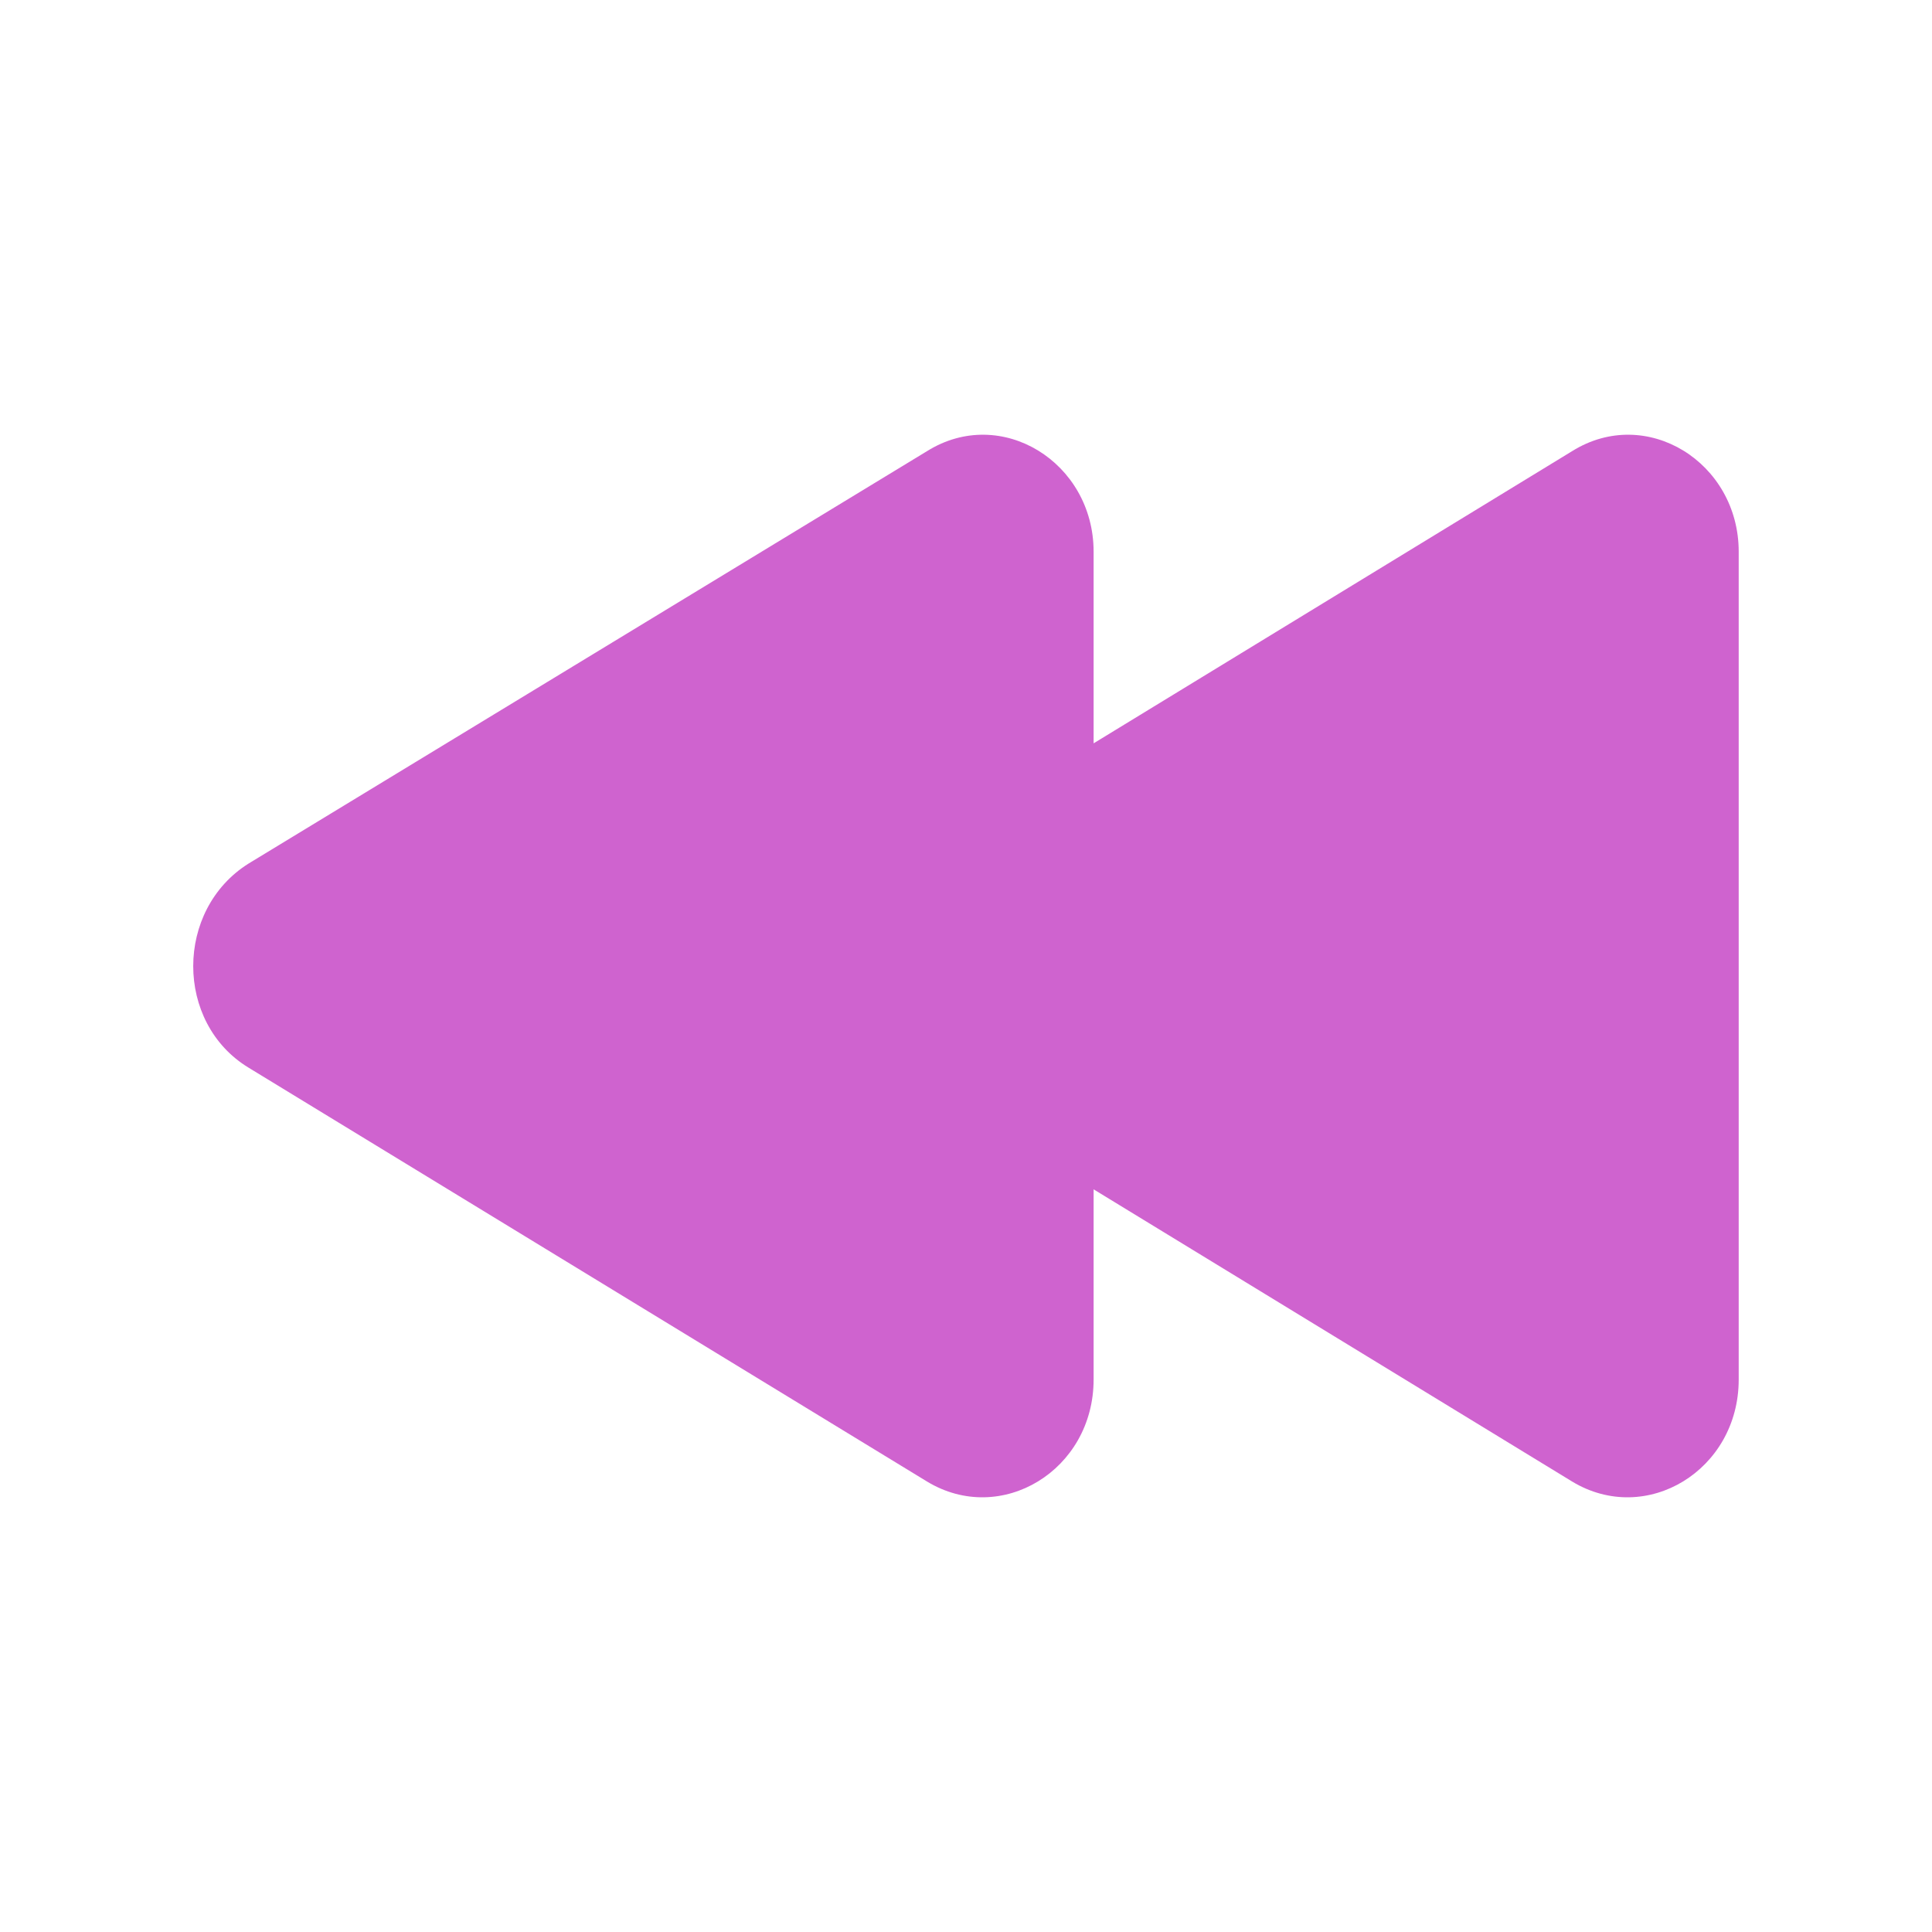
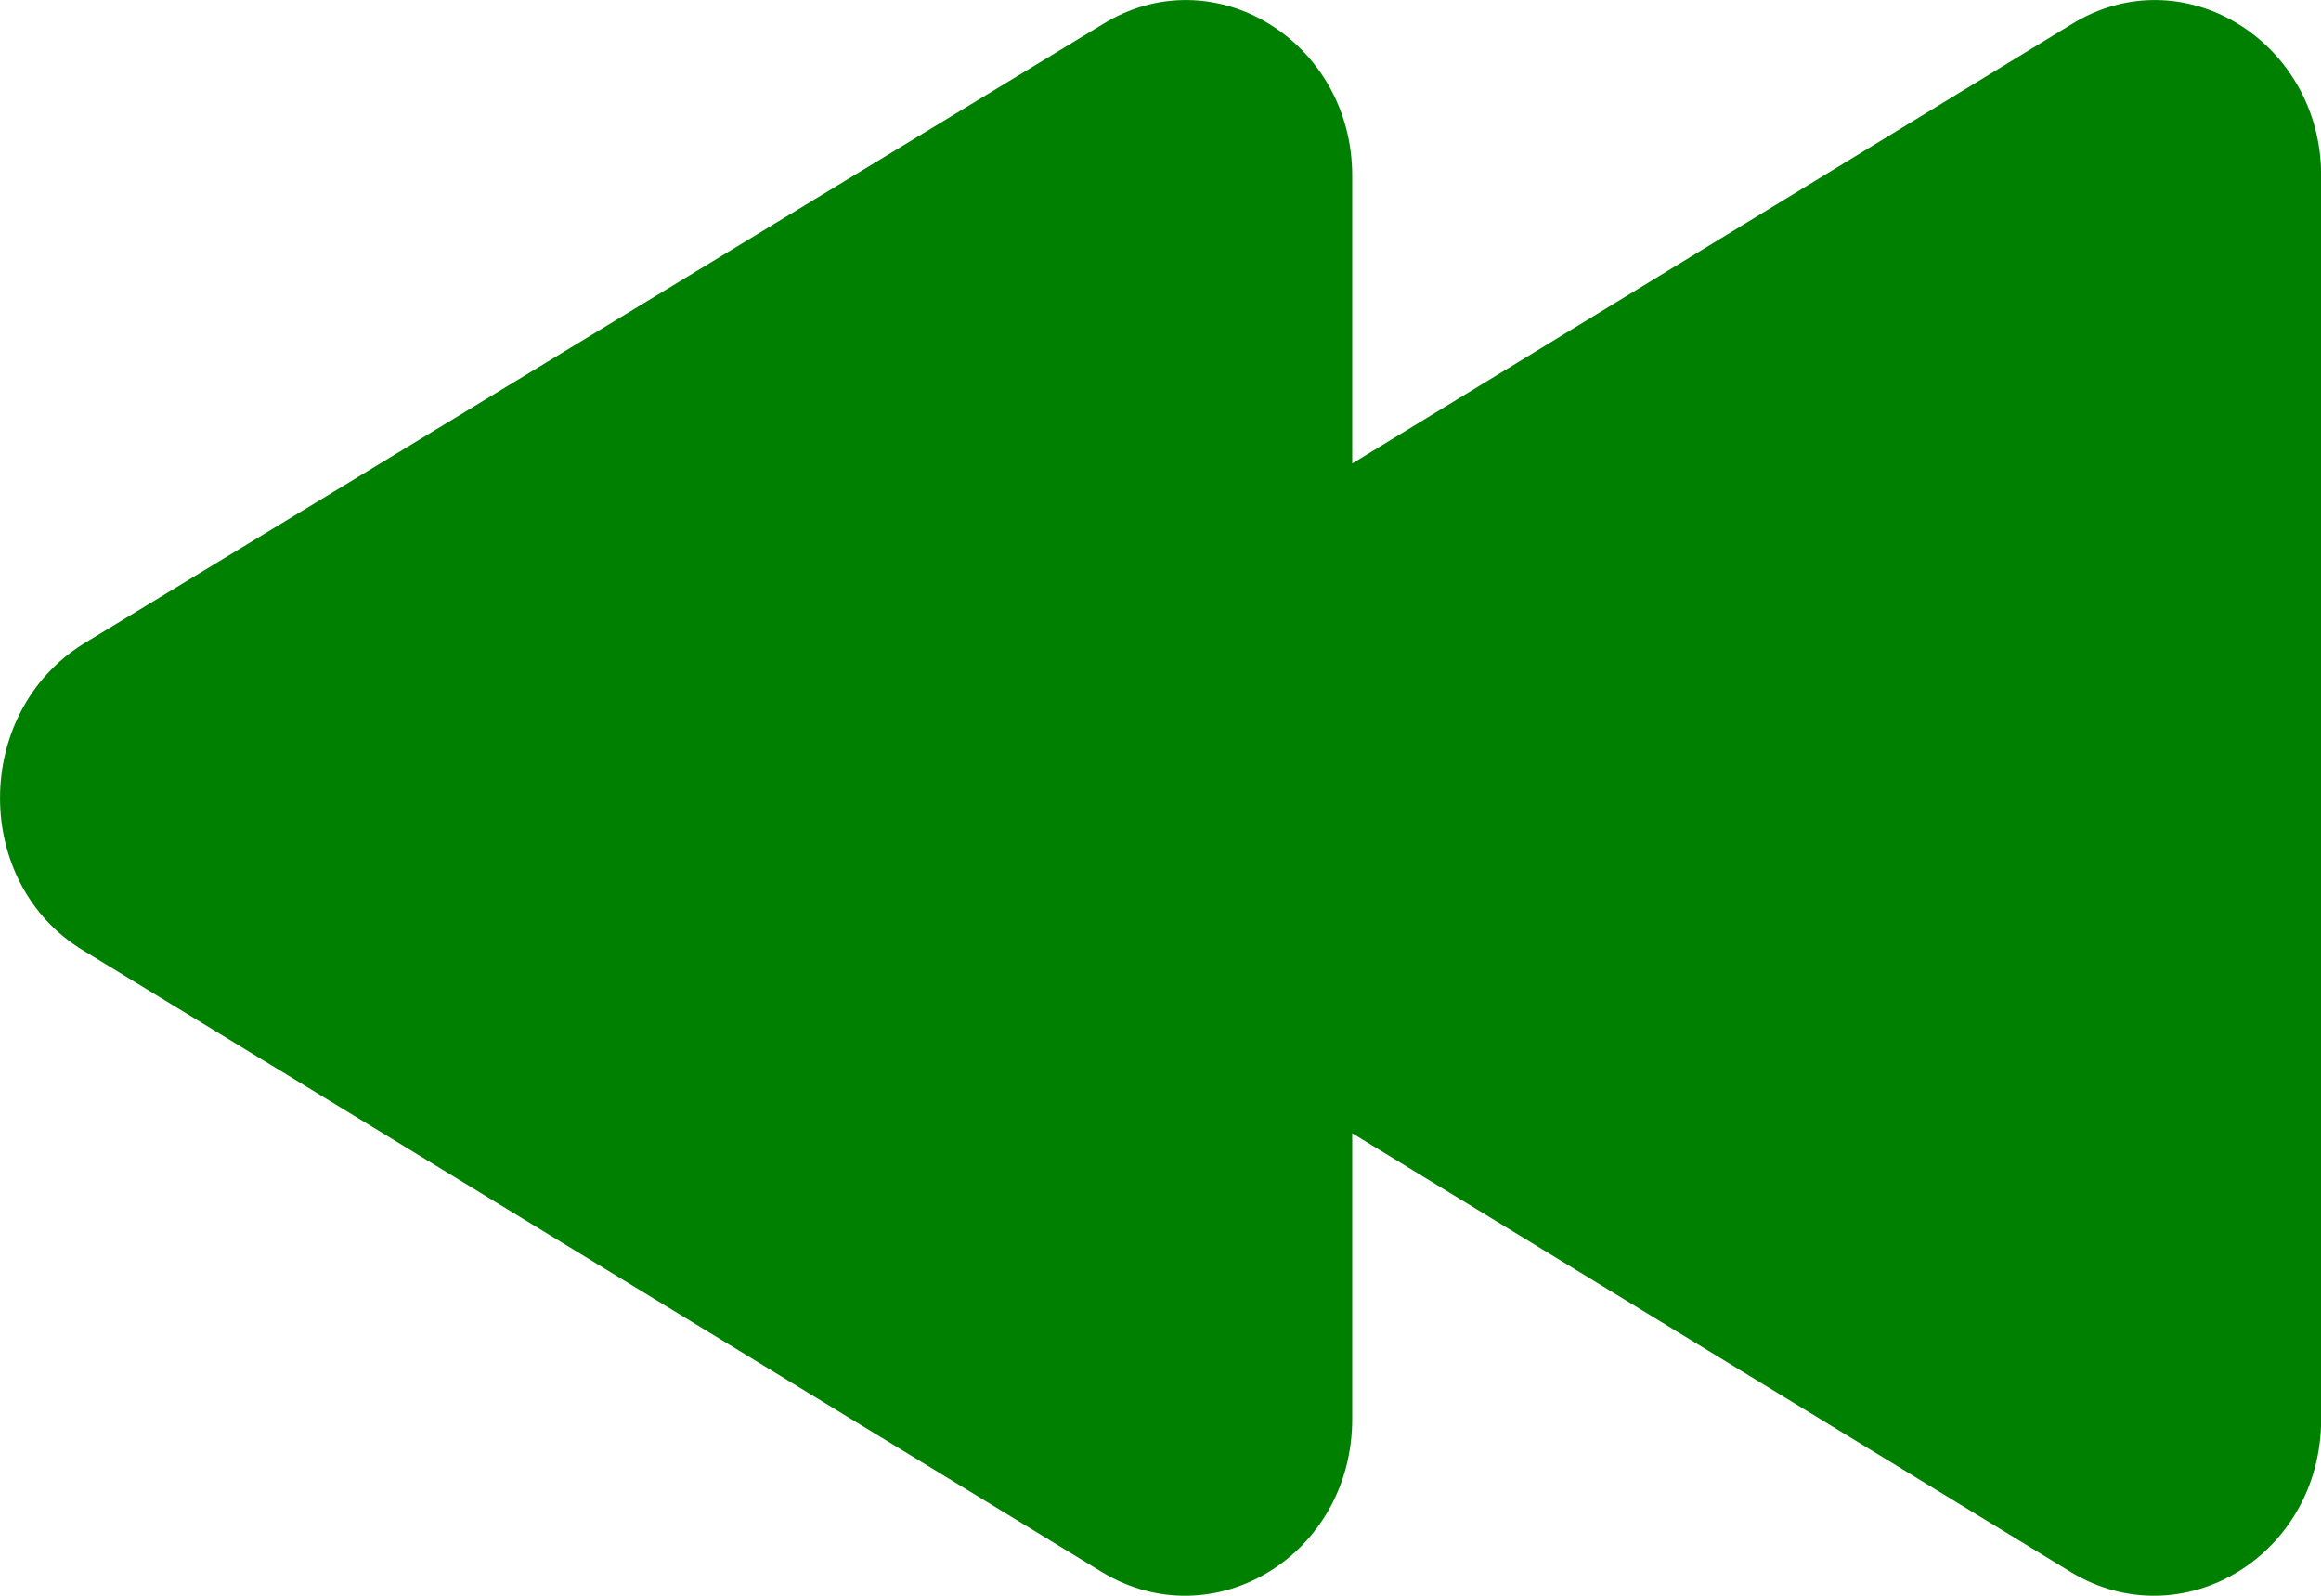
- <svg xmlns="http://www.w3.org/2000/svg" width="20px" height="20px" viewBox="0 0 20 20" version="1.1">
-   <defs />
-   <g id="Page-1" stroke="none" stroke-width="1" fill="none" fill-rule="evenodd">
-     <g id="slower" fill="#CF63CF">
-       <path d="M2.574,8.939 L9.597,4.67 C10.363,4.191 11.321,4.785 11.321,5.711 L11.321,7.695 L16.275,4.67 C17.042,4.191 17.999,4.785 17.999,5.711 L17.999,14.281 C17.999,15.22 17.042,15.801 16.275,15.337 L11.321,12.312 L11.321,14.281 C11.321,15.22 10.363,15.801 9.597,15.337 L2.574,11.053 C1.809,10.589 1.809,9.418 2.574,8.939" />
+ <svg xmlns="http://www.w3.org/2000/svg" version="1.1" width="15.999" height="10.999" viewBox="0,0,15.999,10.999">
+   <g transform="translate(-232,-174.5005)">
+     <g data-paper-data="{&quot;isPaintingLayer&quot;:true}" fill="#008000" fill-rule="evenodd" stroke="none" stroke-width="1" stroke-linecap="butt" stroke-linejoin="miter" stroke-miterlimit="10" stroke-dasharray="" stroke-dashoffset="0" style="mix-blend-mode: normal">
+       <path d="M232.574,178.939l7.023,-4.269c0.767,-0.478 1.724,0.116 1.724,1.041v1.984l4.955,-3.025c0.767,-0.478 1.724,0.116 1.724,1.041v8.57c0,0.939 -0.957,1.519 -1.724,1.056l-4.955,-3.025v1.969c0,0.939 -0.957,1.519 -1.724,1.056l-7.023,-4.285c-0.765,-0.463 -0.765,-1.635 0,-2.113" />
    </g>
  </g>
</svg>
